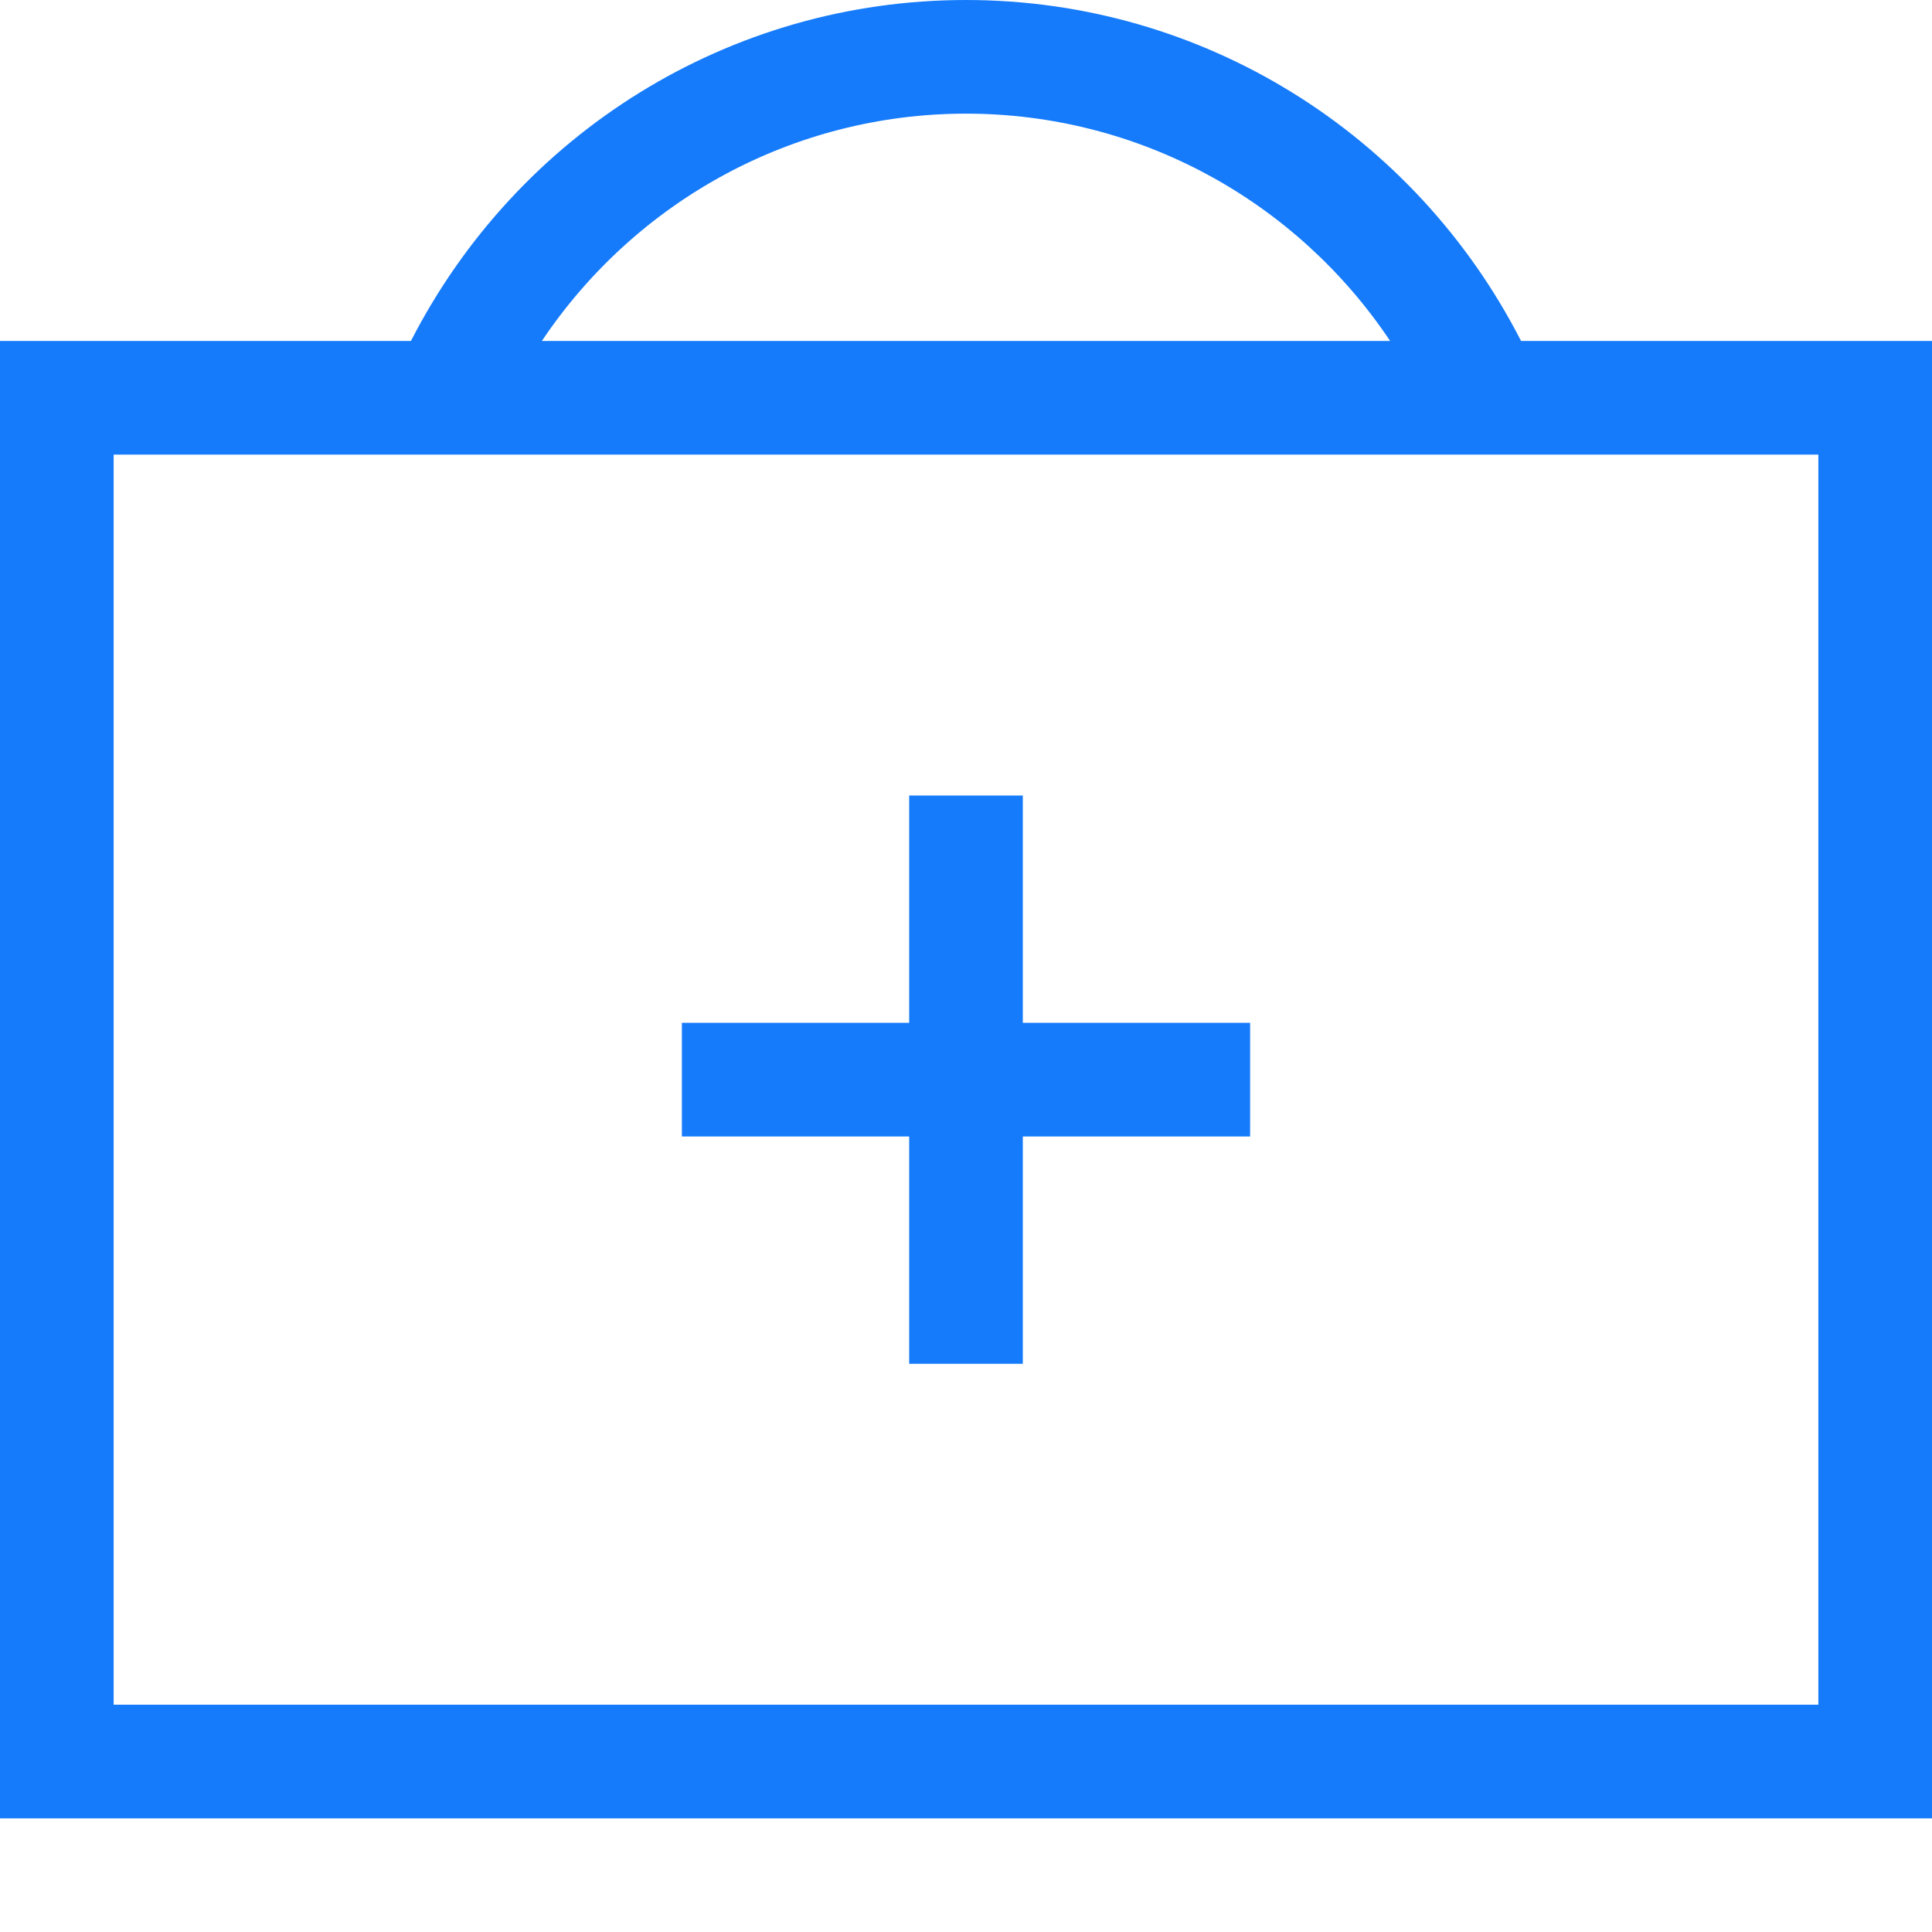
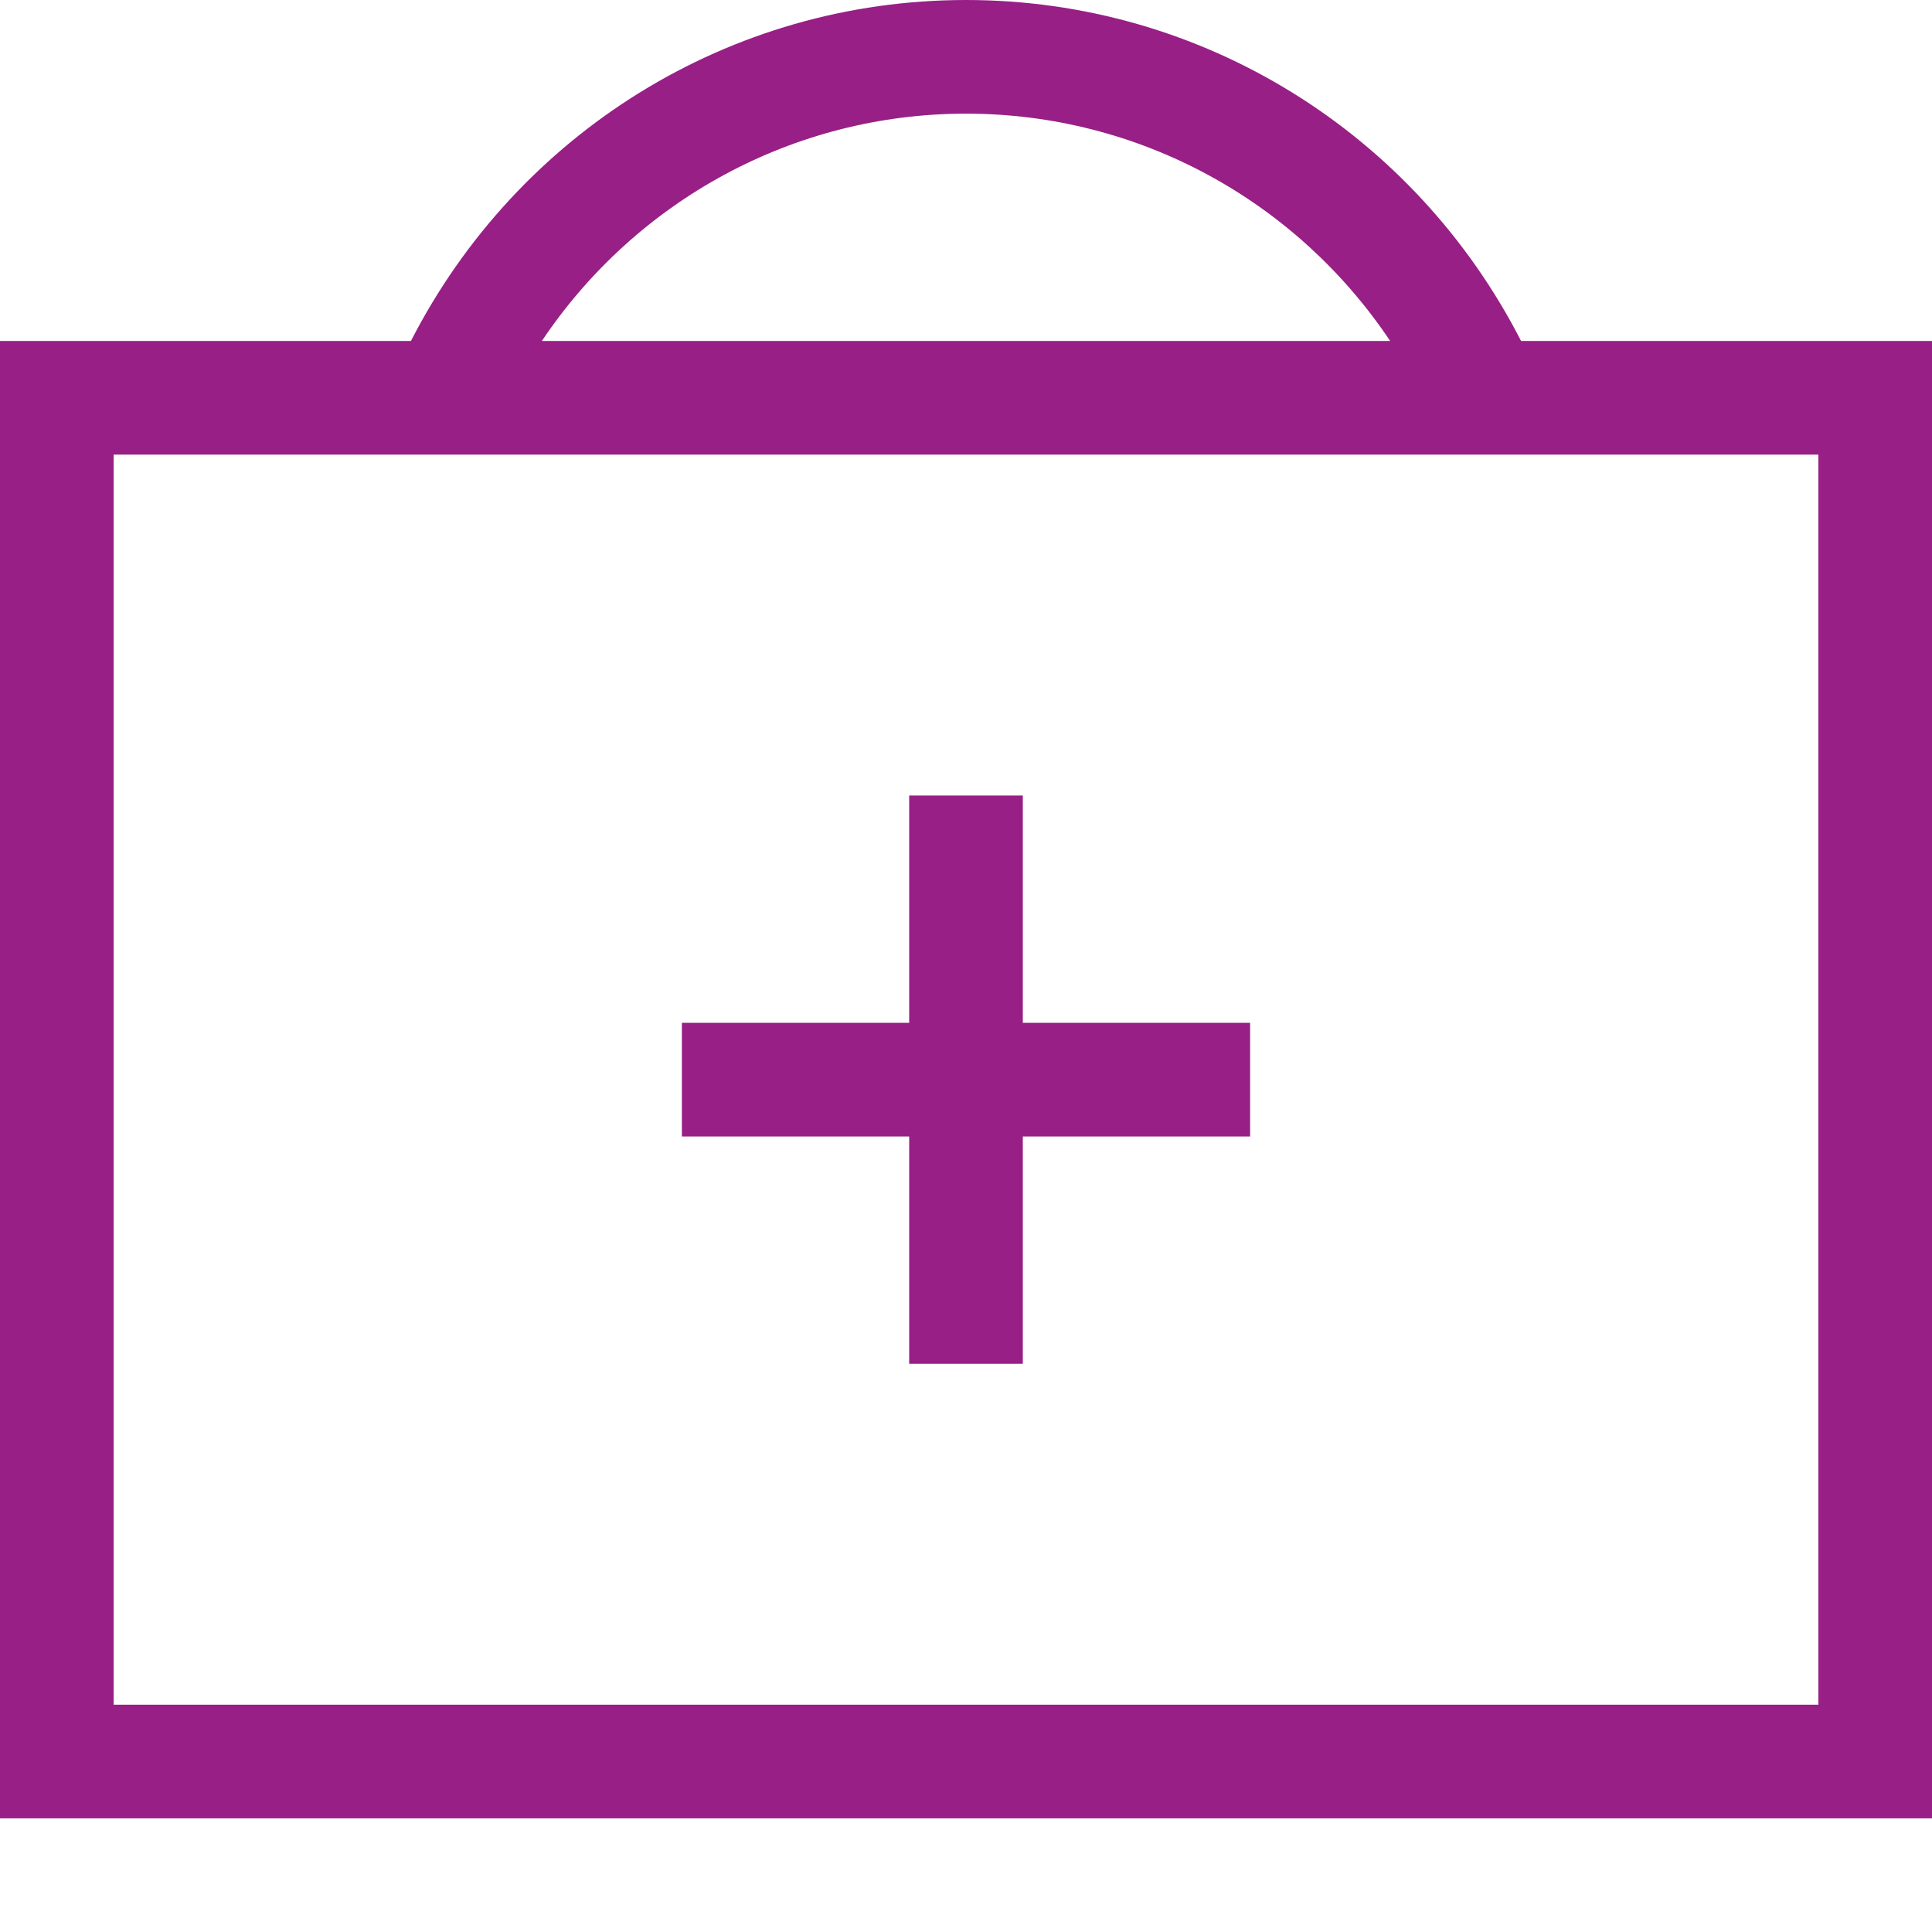
<svg xmlns="http://www.w3.org/2000/svg" version="1.1" width="17" height="17" viewBox="0 0 17 17">
  <g>
</g>
-   <path d="M13.384 3c-0.937-1.829-2.805-3-4.884-3s-3.946 1.17-4.884 3h-3.616v13h17v-13h-3.616zM8.5 1c1.522 0 2.907 0.767 3.732 2h-7.464c0.826-1.232 2.21-2 3.732-2zM16 15h-15v-11h15v11zM8 10h-2v-1h2v-2h1v2h2v1h-2v2h-1v-2z" fill="#157BFB" />
+   <path d="M13.384 3c-0.937-1.829-2.805-3-4.884-3s-3.946 1.17-4.884 3h-3.616v13h17v-13h-3.616zM8.5 1c1.522 0 2.907 0.767 3.732 2h-7.464c0.826-1.232 2.21-2 3.732-2zM16 15h-15v-11h15v11zM8 10h-2v-1h2v-2h1v2h2v1h-2v2h-1v-2z" fill="#981F86" />
</svg>
